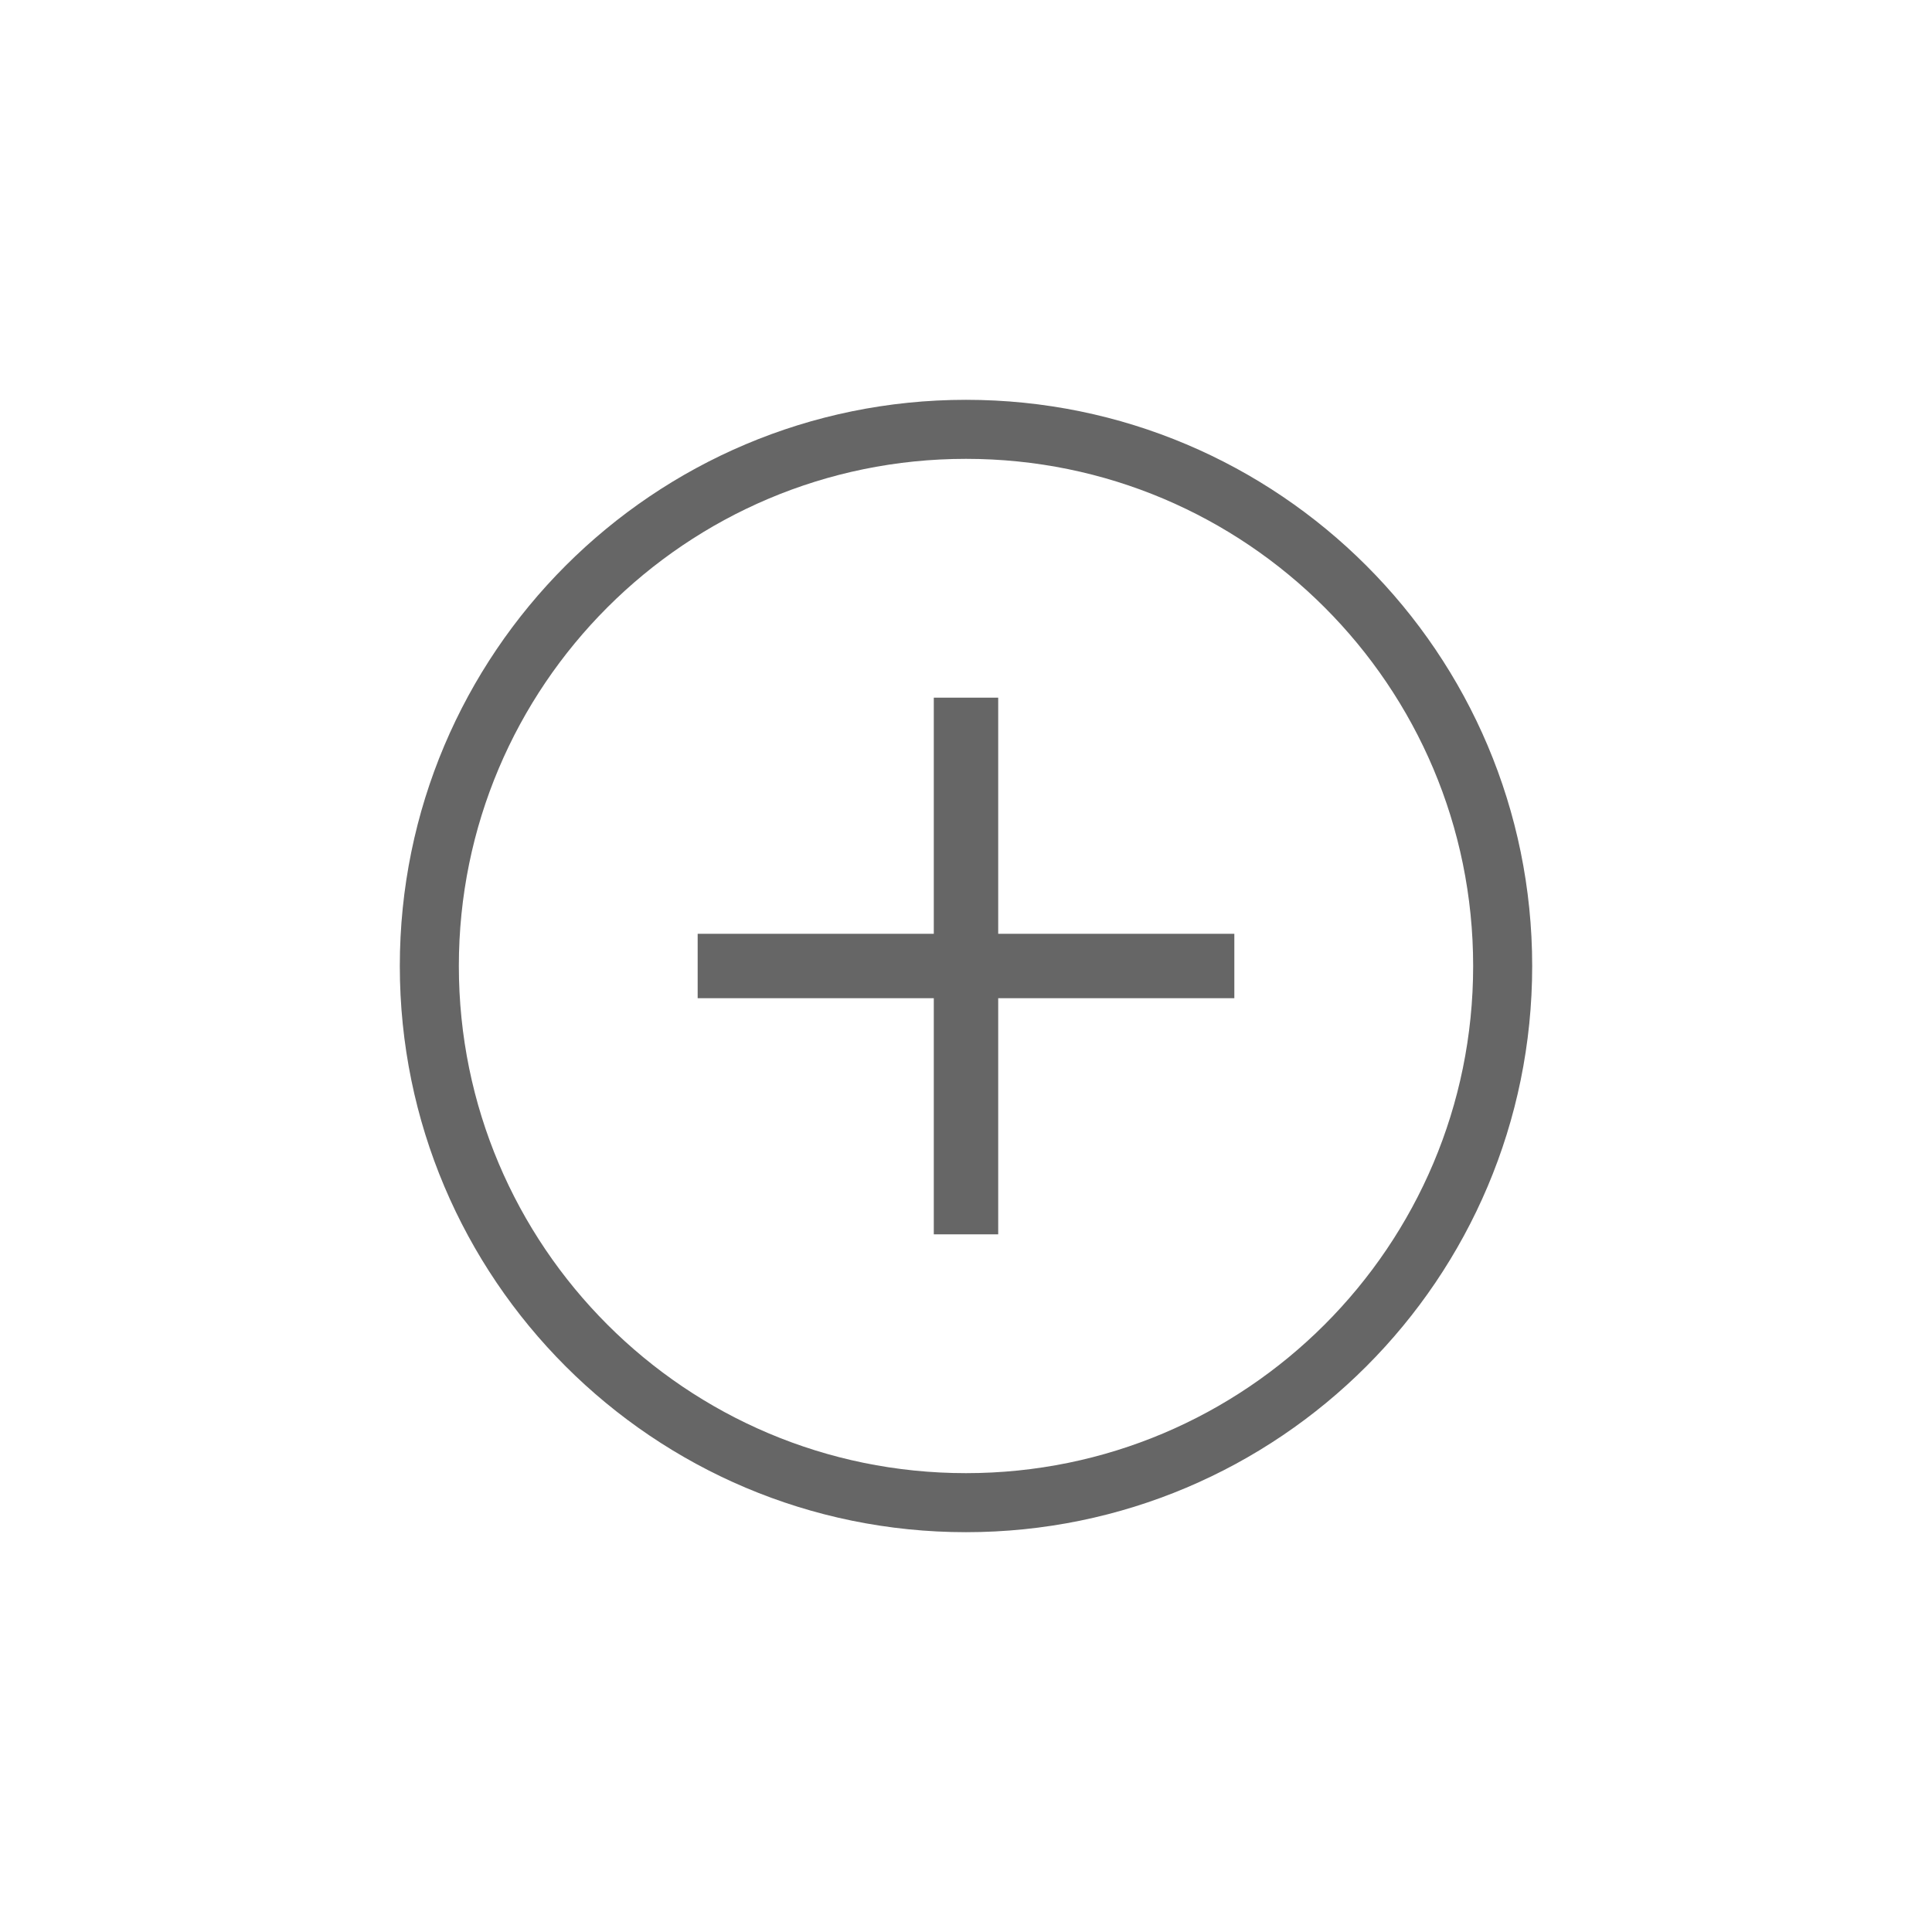
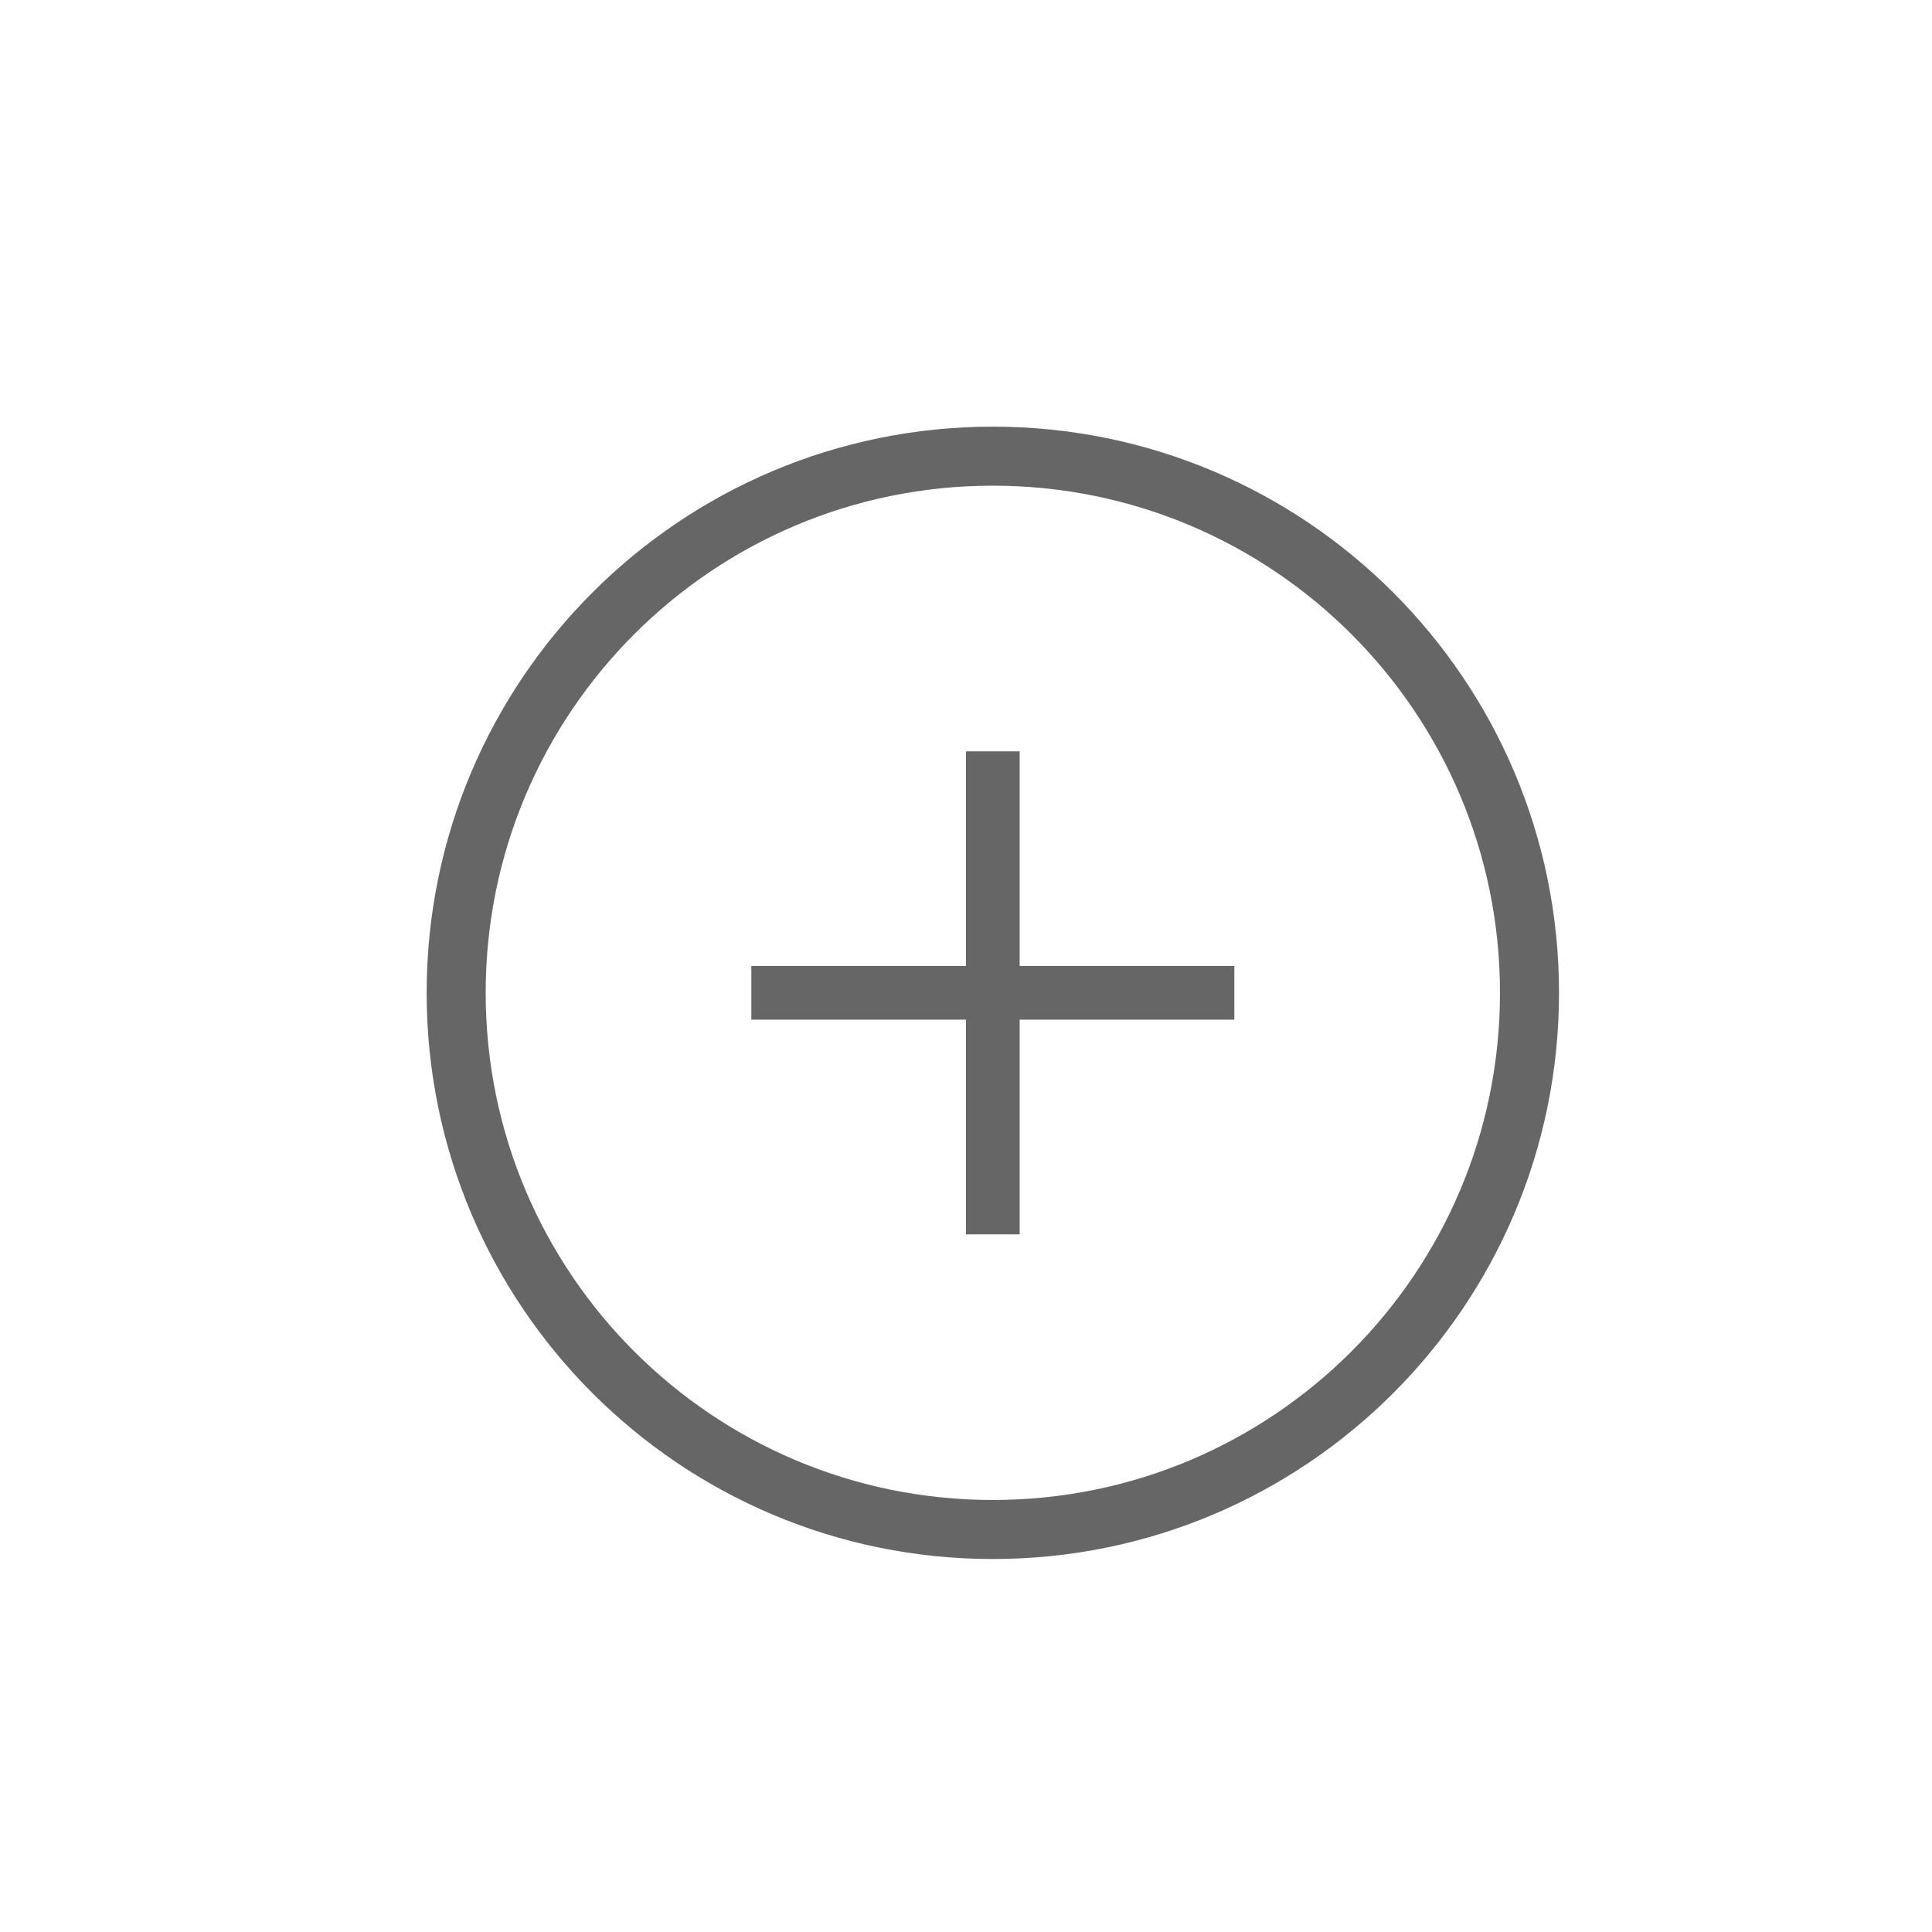
<svg xmlns="http://www.w3.org/2000/svg" width="36" height="36" viewBox="0 0 36 36">
-   <circle fill="none" stroke="#666" stroke-width="1.1" cx="18" cy="18" r="10" />
-   <path fill="none" stroke="#666" stroke-width="1.2" d="M18 13L18 23M13 18L23 18" />
+   <circle fill="none" stroke="#666" stroke-width="1.1" cx="18.5" cy="18.5" r="10" />
+   <path fill="none" stroke="#666" stroke-width="1" d="M18.5 14L18.5 23M14 18.5L23 18.5" />
</svg>
